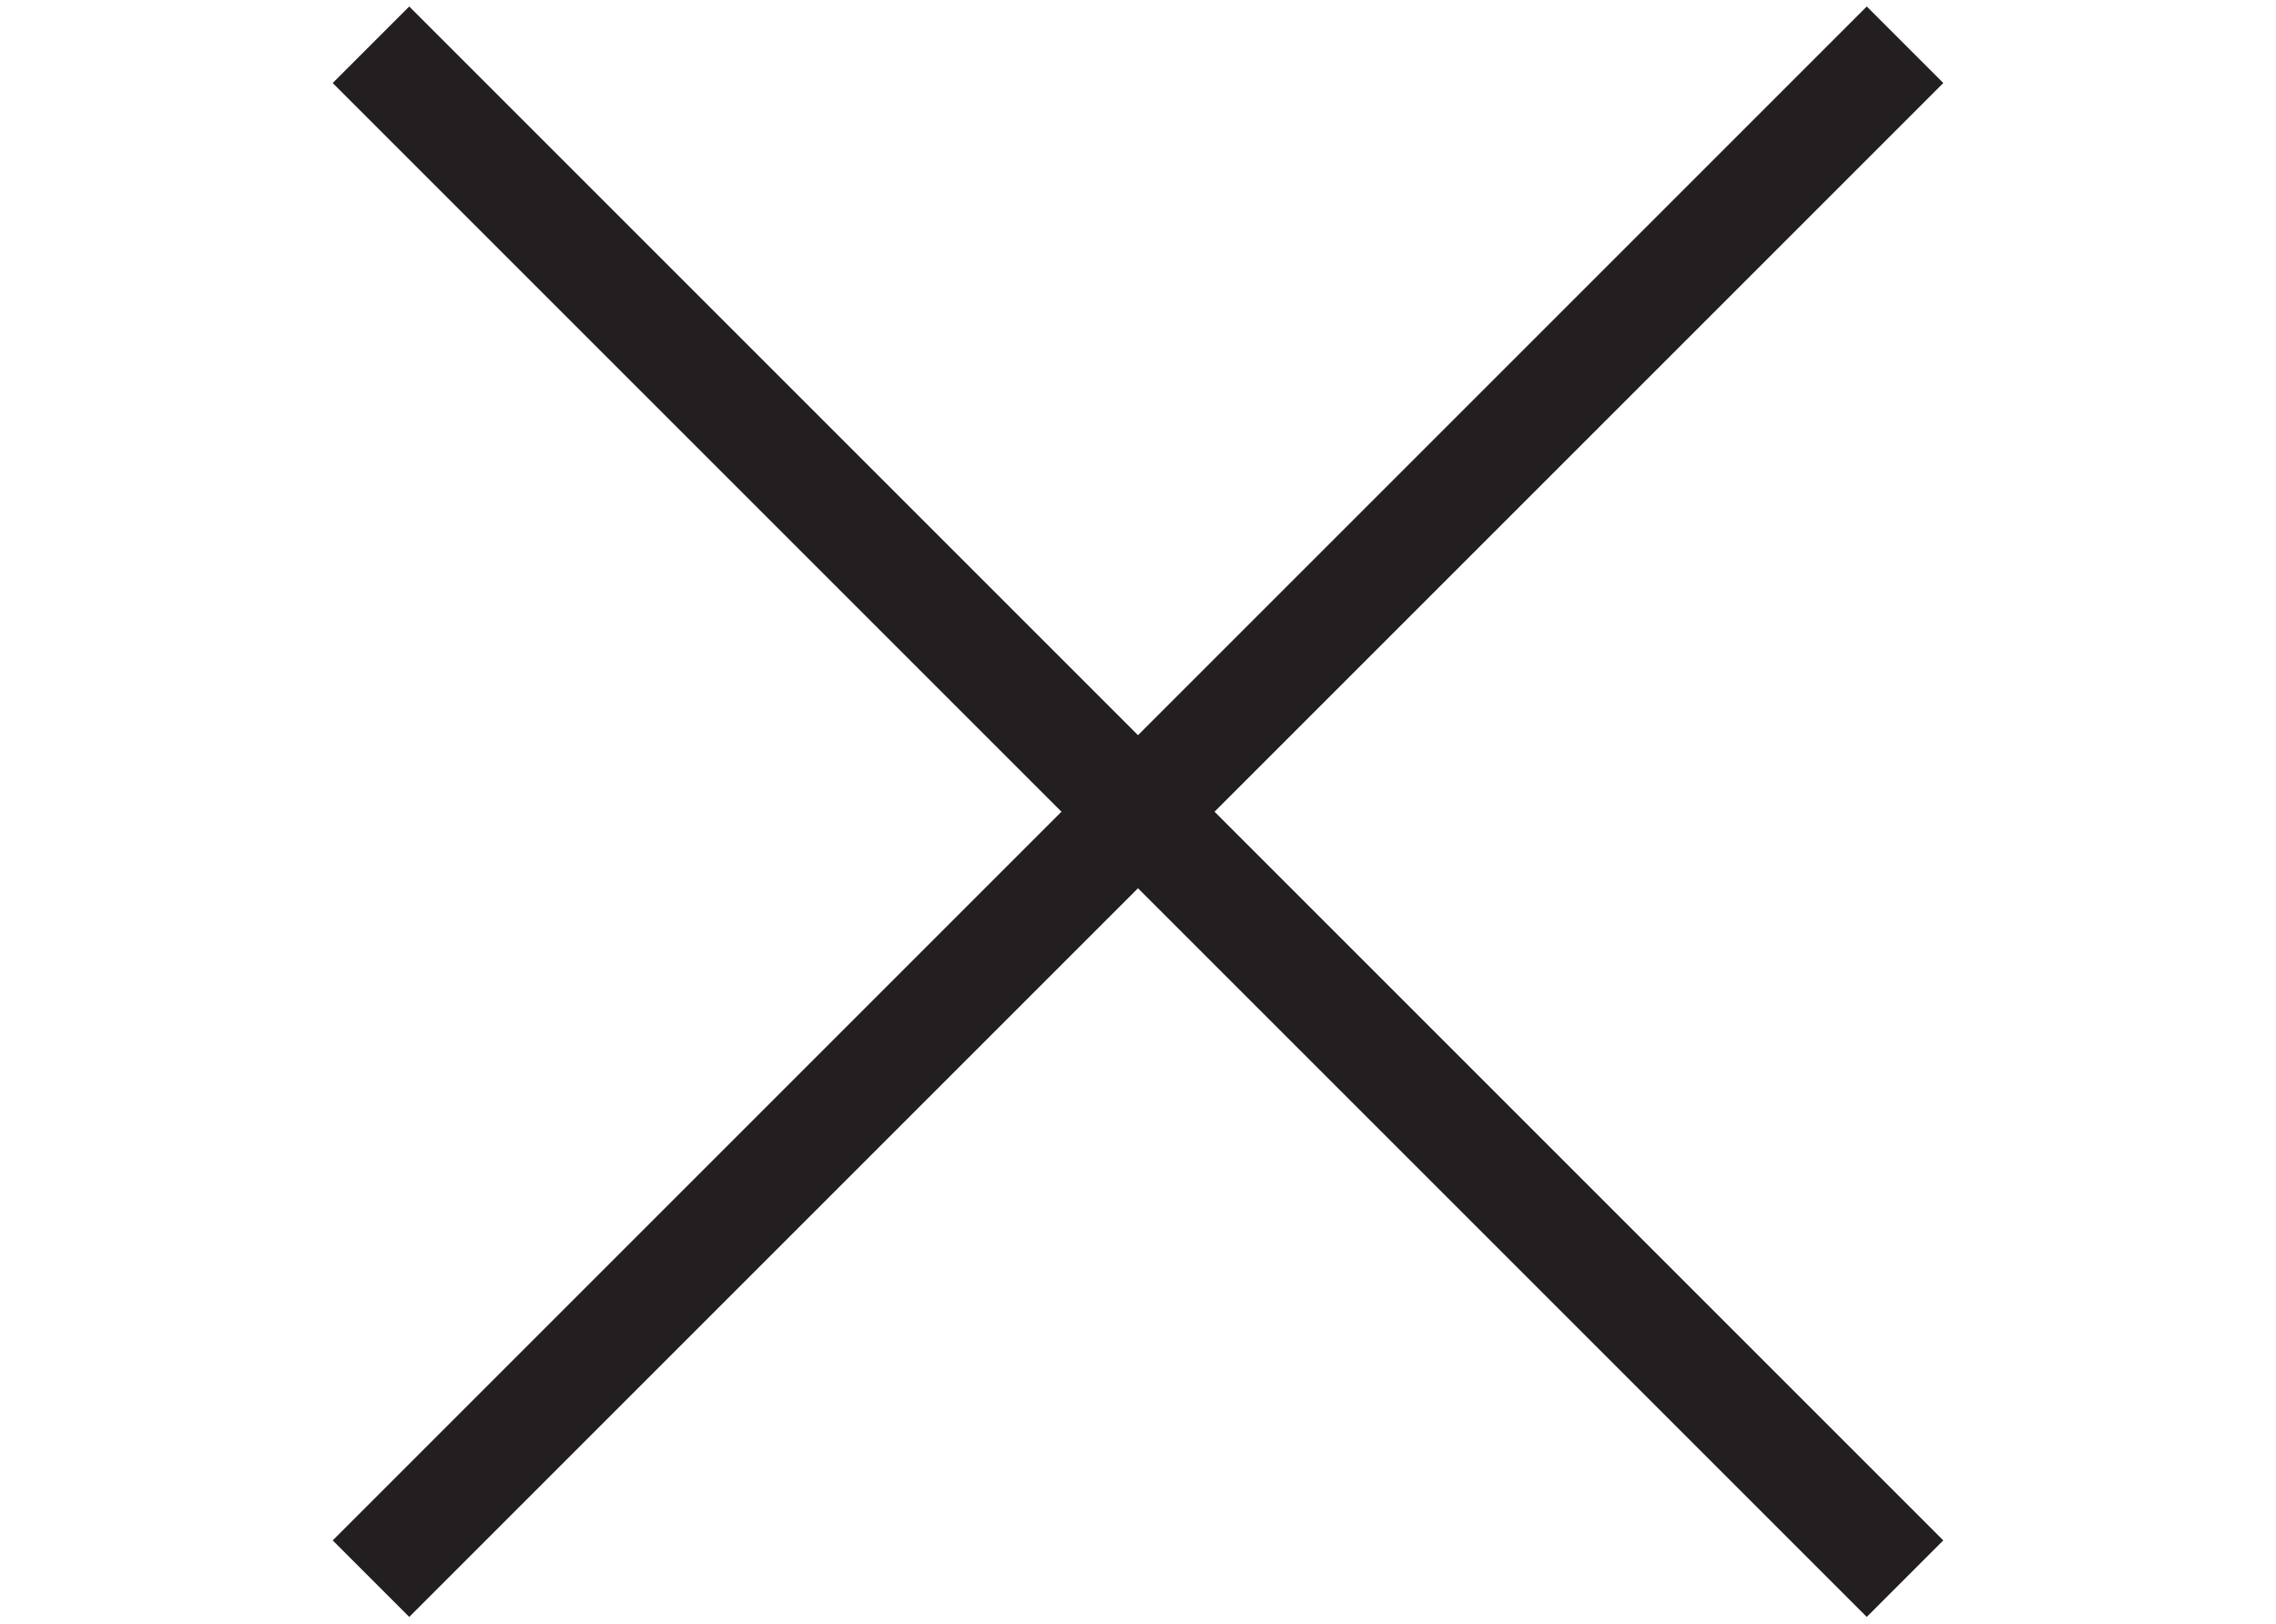
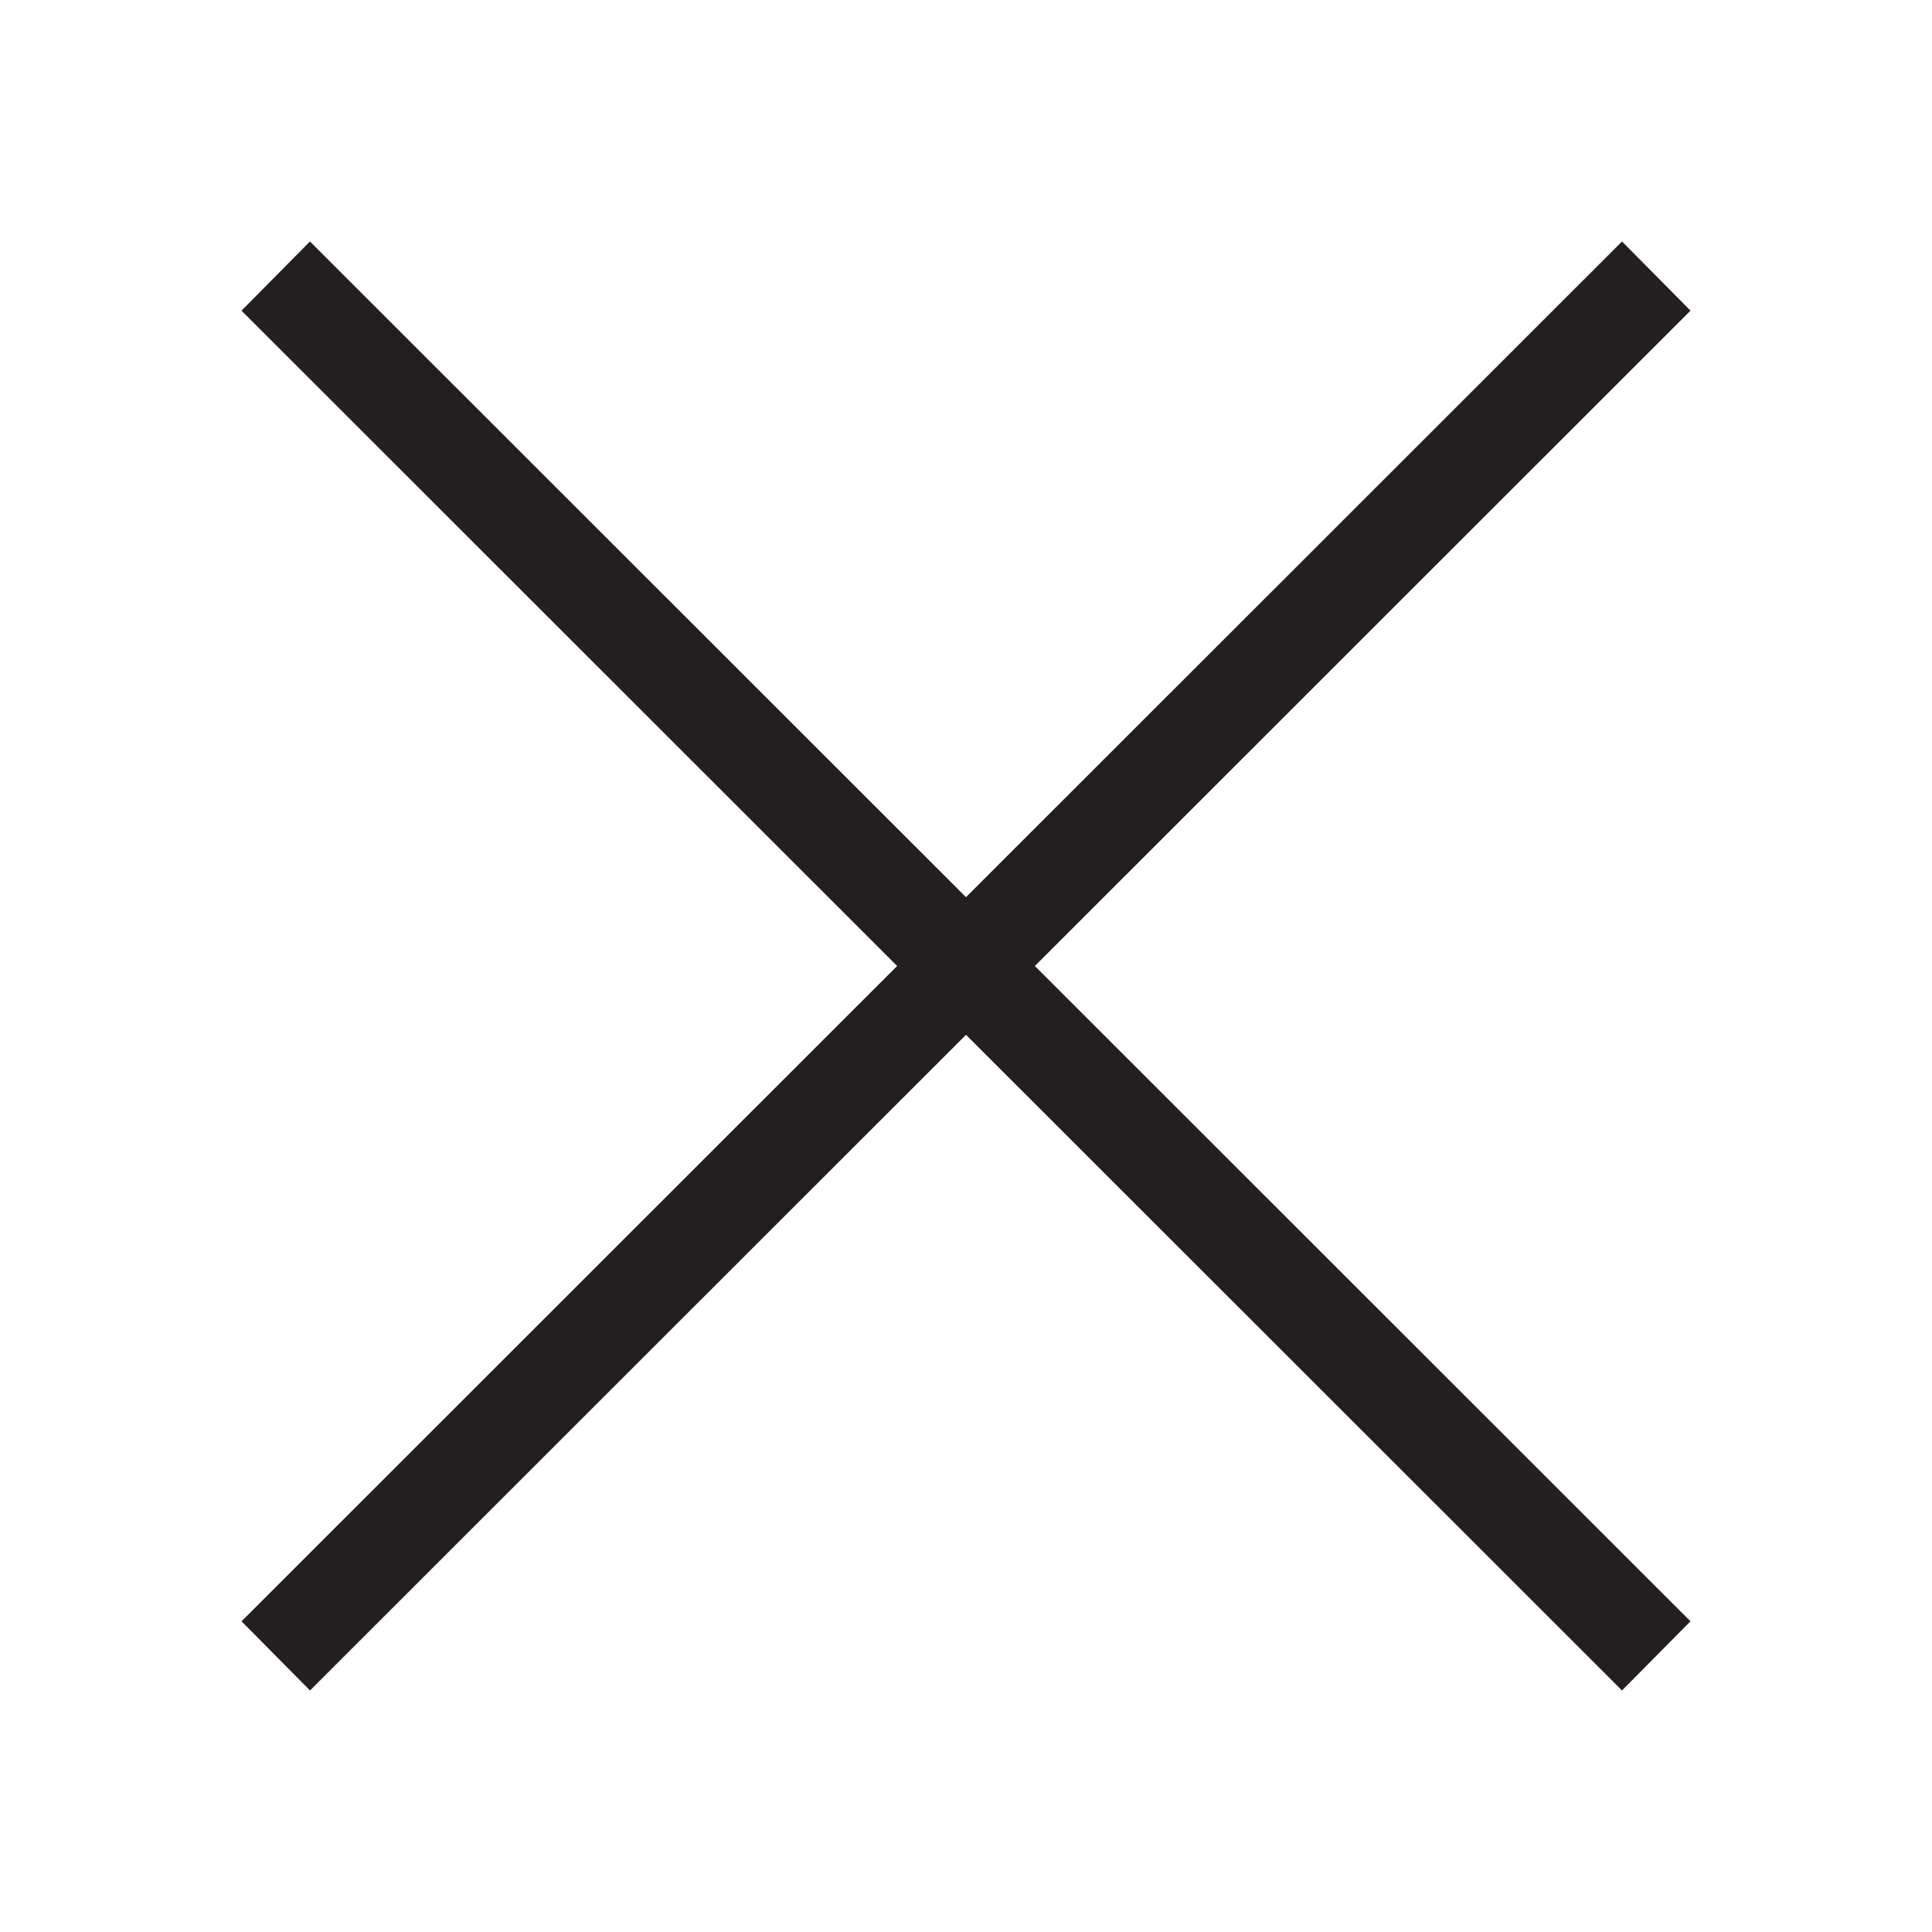
- <svg xmlns="http://www.w3.org/2000/svg" version="1.1" id="Layer_1" x="0px" y="0px" width="63.083px" height="45px" viewBox="0 0 63.083 45" enable-background="new 0 0 63.083 45" xml:space="preserve">
+ <svg xmlns="http://www.w3.org/2000/svg" version="1.1" id="Layer_1" x="0px" y="0px" width="60" height="60" viewBox="0 0 60 60" enable-background="new 0 0 63.083 45" xml:space="preserve">
  <defs id="defs7" />
-   <g transform="translate(9.220999,0.1794991)" id="g6">
-     <line style="fill:none;stroke:#231f20;stroke-width:3;stroke-miterlimit:10" stroke-miterlimit="10" x1="1.061" y1="1.061" x2="43.58" y2="43.58" id="line2" />
-     <line style="fill:none;stroke:#231f20;stroke-width:3;stroke-miterlimit:10" stroke-miterlimit="10" x1="43.58" y1="1.061" x2="1.061" y2="43.58" id="line4" />
+   <g id="g4646" transform="translate(-28.17257,37.5439)">
+     <g transform="matrix(1.015963,0,0,1.020417,-0.5694287,-0.3053615)" id="g4584">
+       <path style="color:#000000;font-style:normal;font-variant:normal;font-weight:normal;font-stretch:normal;font-size:medium;line-height:normal;font-family:sans-serif;font-variant-ligatures:normal;font-variant-position:normal;font-variant-caps:normal;font-variant-numeric:normal;font-variant-alternates:normal;font-feature-settings:normal;text-indent:0;text-align:start;text-decoration:none;text-decoration-line:none;text-decoration-style:solid;text-decoration-color:#000000;letter-spacing:normal;word-spacing:normal;text-transform:none;writing-mode:lr-tb;direction:ltr;text-orientation:mixed;dominant-baseline:auto;baseline-shift:baseline;text-anchor:start;white-space:normal;shape-padding:0;clip-rule:nonzero;display:inline;overflow:visible;visibility:visible;opacity:1;isolation:auto;mix-blend-mode:normal;color-interpolation:sRGB;color-interpolation-filters:linearRGB;solid-color:#000000;solid-opacity:1;vector-effect:none;fill:#231f20;fill-opacity:1;fill-rule:nonzero;stroke:none;stroke-width:2.97;stroke-linecap:butt;stroke-linejoin:miter;stroke-miterlimit:10;stroke-dasharray:none;stroke-dashoffset:0;stroke-opacity:1;color-rendering:auto;image-rendering:auto;shape-rendering:auto;text-rendering:auto;enable-background:accumulate" d="m 37.766,-29.144 -2.094,2.105 42.199,41.994 2.094,-2.105 z" id="line2" />
+       <path style="color:#000000;font-style:normal;font-variant:normal;font-weight:normal;font-stretch:normal;font-size:medium;line-height:normal;font-family:sans-serif;font-variant-ligatures:normal;font-variant-position:normal;font-variant-caps:normal;font-variant-numeric:normal;font-variant-alternates:normal;font-feature-settings:normal;text-indent:0;text-align:start;text-decoration:none;text-decoration-line:none;text-decoration-style:solid;text-decoration-color:#000000;letter-spacing:normal;word-spacing:normal;text-transform:none;writing-mode:lr-tb;direction:ltr;text-orientation:mixed;dominant-baseline:auto;baseline-shift:baseline;text-anchor:start;white-space:normal;shape-padding:0;clip-rule:nonzero;display:inline;overflow:visible;visibility:visible;opacity:1;isolation:auto;mix-blend-mode:normal;color-interpolation:sRGB;color-interpolation-filters:linearRGB;solid-color:#000000;solid-opacity:1;vector-effect:none;fill:#231f20;fill-opacity:1;fill-rule:nonzero;stroke:none;stroke-width:2.97;stroke-linecap:butt;stroke-linejoin:miter;stroke-miterlimit:10;stroke-dasharray:none;stroke-dashoffset:0;stroke-opacity:1;color-rendering:auto;image-rendering:auto;shape-rendering:auto;text-rendering:auto;enable-background:accumulate" d="m 77.872,-29.144 -42.199,41.994 2.094,2.105 42.199,-41.994 z" id="line4" />
+     </g>
  </g>
</svg>
